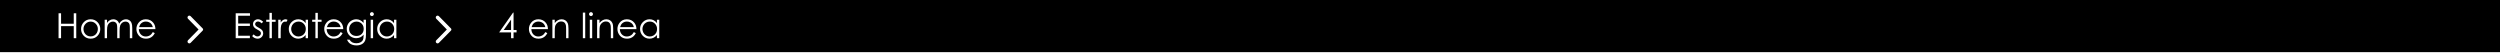
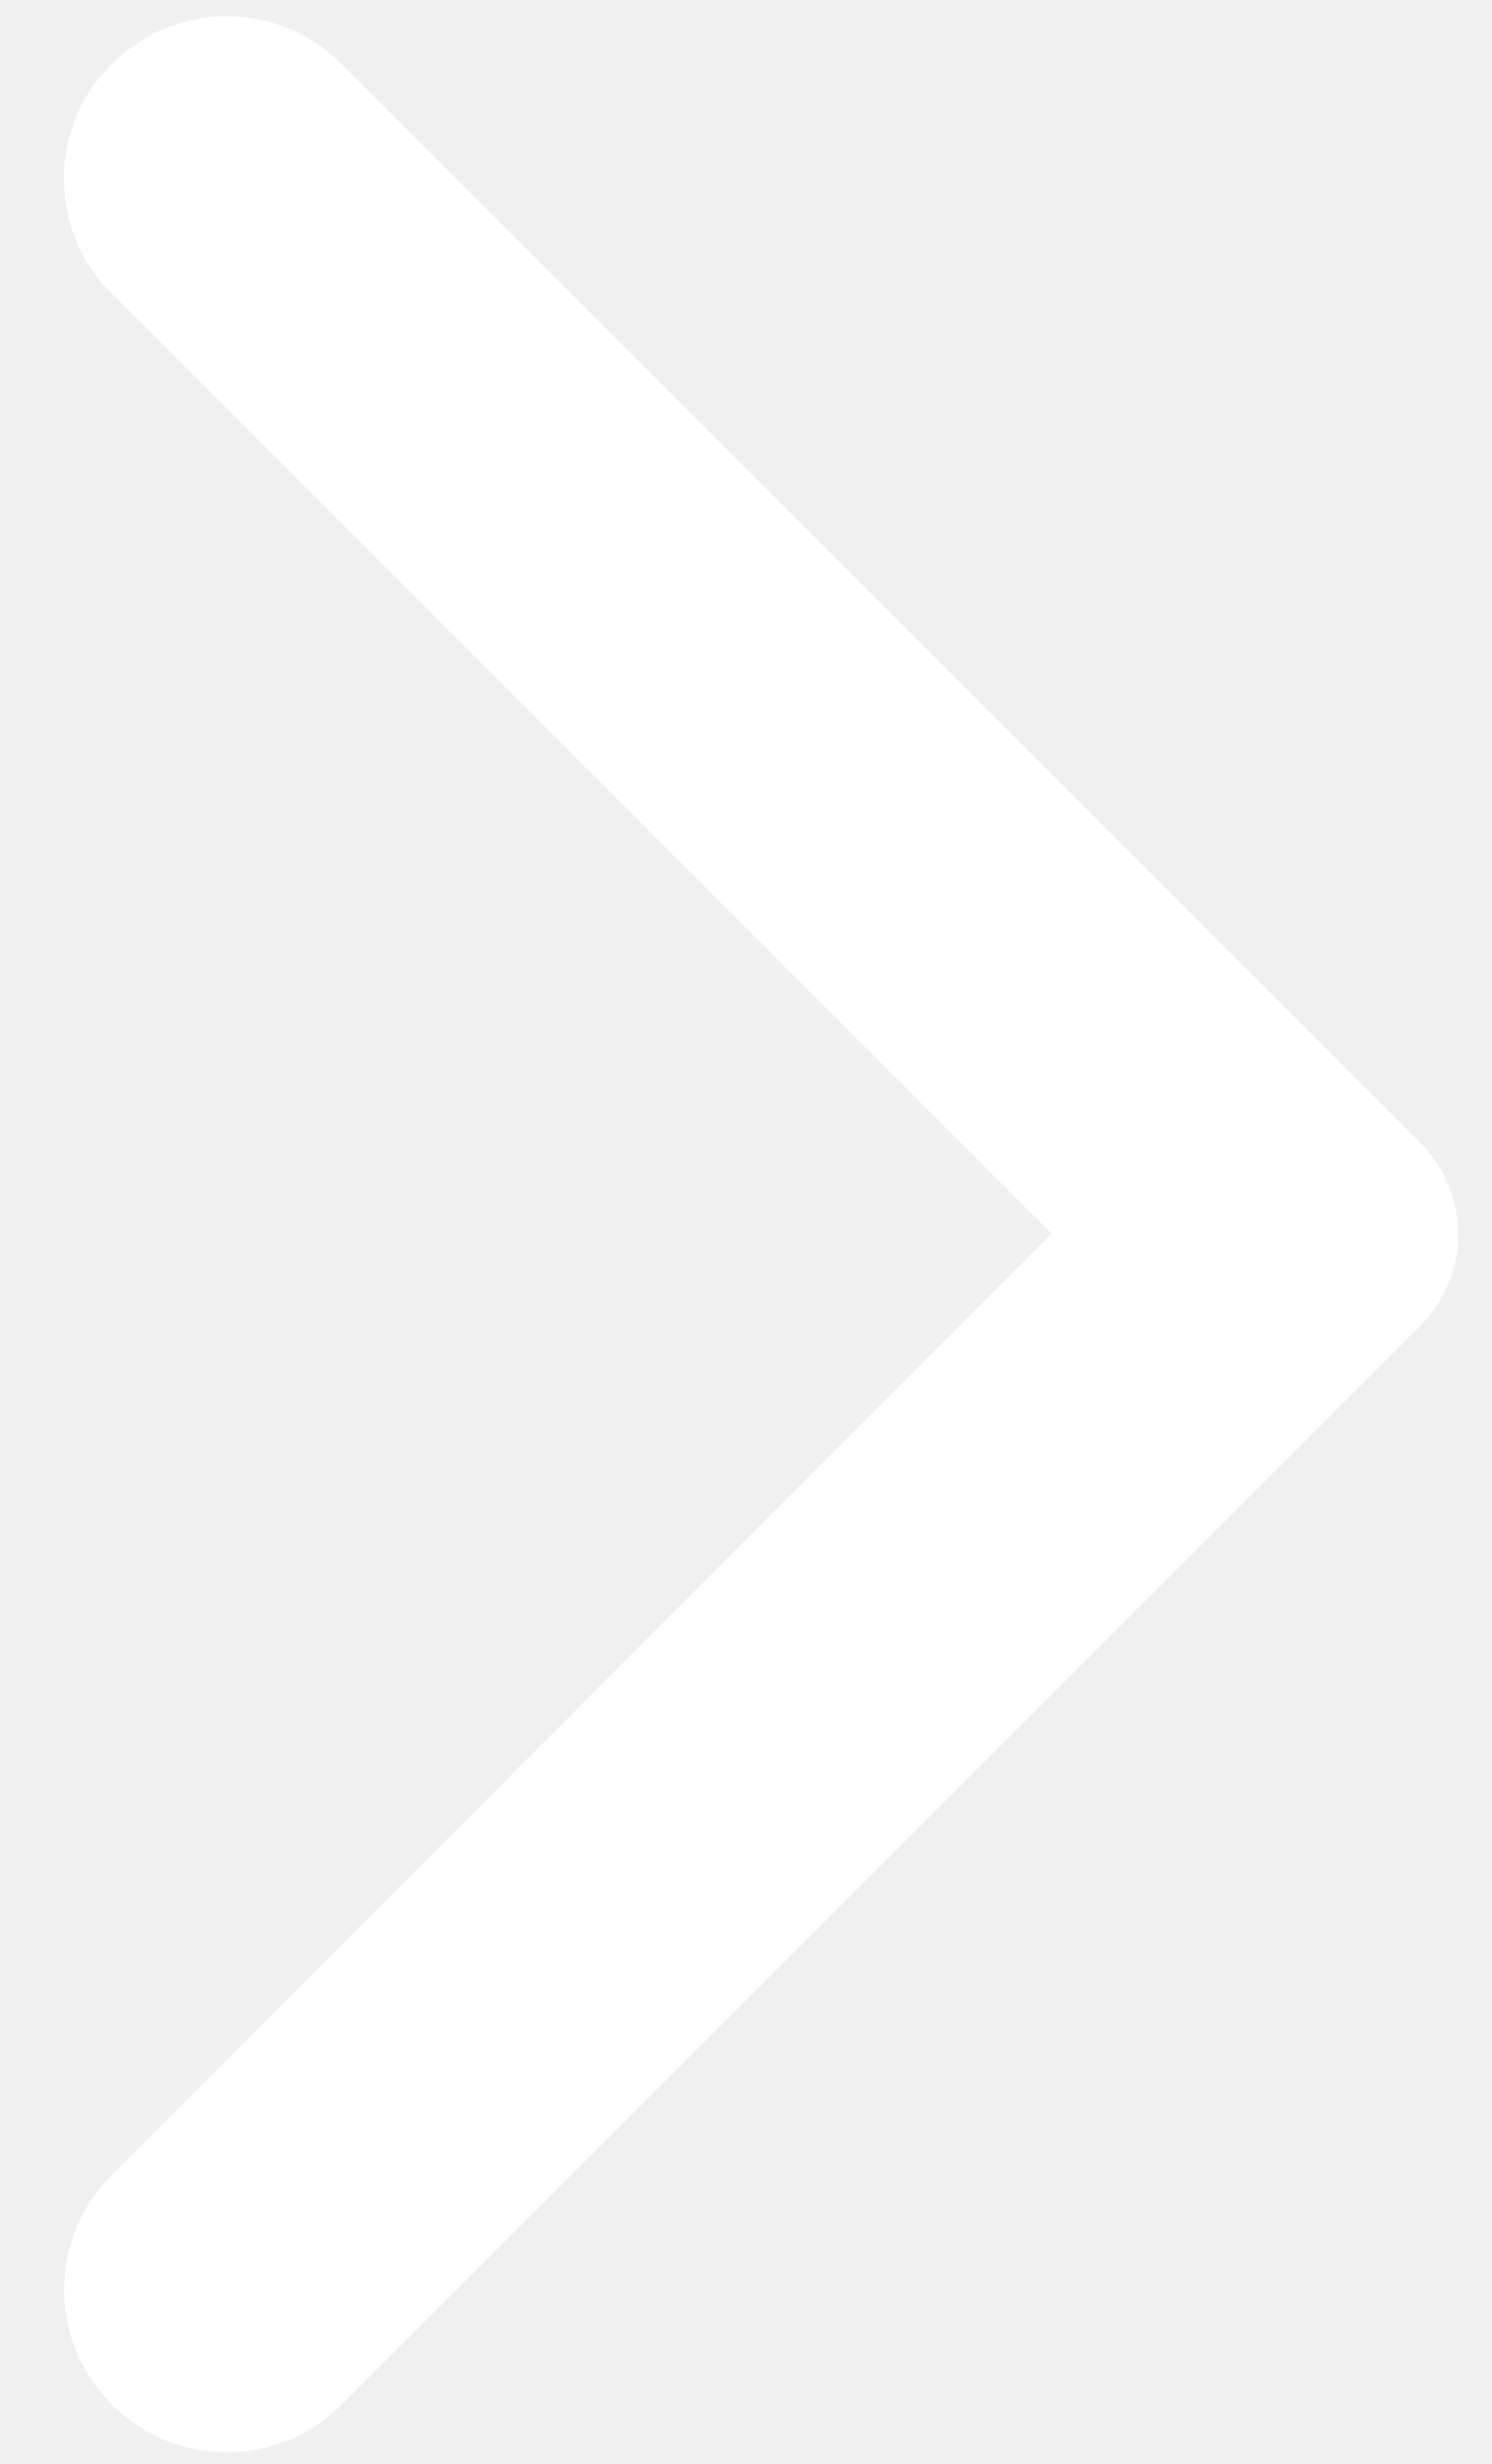
- <svg xmlns="http://www.w3.org/2000/svg" width="1440" height="30" viewBox="0 0 1440 30" fill="none">
-   <rect width="1440" height="30" fill="black" />
-   <path d="M33.728 7.635H35.174V13.66H42.478V7.635H43.924V22H42.478V15.066H35.174V22H33.728V7.635ZM52.225 11.102C53.859 11.102 55.213 11.694 56.287 12.879C57.264 13.96 57.752 15.239 57.752 16.717C57.752 18.201 57.234 19.5 56.199 20.613C55.171 21.72 53.846 22.273 52.225 22.273C50.597 22.273 49.266 21.72 48.23 20.613C47.202 19.5 46.688 18.201 46.688 16.717C46.688 15.245 47.176 13.969 48.152 12.889C49.227 11.697 50.584 11.102 52.225 11.102ZM52.225 12.44C51.092 12.44 50.118 12.859 49.305 13.699C48.491 14.539 48.084 15.555 48.084 16.746C48.084 17.514 48.27 18.23 48.641 18.895C49.012 19.559 49.513 20.073 50.145 20.438C50.776 20.796 51.469 20.975 52.225 20.975C52.98 20.975 53.673 20.796 54.305 20.438C54.936 20.073 55.438 19.559 55.809 18.895C56.18 18.23 56.365 17.514 56.365 16.746C56.365 15.555 55.955 14.539 55.135 13.699C54.321 12.859 53.351 12.44 52.225 12.44ZM60.291 11.375H61.648V13.211C62.124 12.534 62.612 12.039 63.113 11.727C63.803 11.31 64.529 11.102 65.291 11.102C65.805 11.102 66.294 11.203 66.756 11.404C67.218 11.606 67.596 11.876 67.889 12.215C68.182 12.547 68.436 13.025 68.65 13.65C69.106 12.817 69.676 12.185 70.359 11.756C71.043 11.32 71.779 11.102 72.566 11.102C73.302 11.102 73.95 11.287 74.51 11.658C75.076 12.029 75.496 12.547 75.769 13.211C76.043 13.875 76.18 14.871 76.18 16.199V22H74.783V16.199C74.783 15.06 74.702 14.279 74.539 13.855C74.376 13.426 74.096 13.081 73.699 12.82C73.309 12.56 72.84 12.43 72.293 12.43C71.629 12.43 71.02 12.625 70.467 13.016C69.92 13.406 69.519 13.927 69.266 14.578C69.012 15.229 68.885 16.316 68.885 17.84V22H67.527V16.561C67.527 15.278 67.446 14.409 67.283 13.953C67.127 13.491 66.85 13.123 66.453 12.85C66.056 12.57 65.584 12.43 65.037 12.43C64.406 12.43 63.813 12.622 63.26 13.006C62.713 13.383 62.306 13.895 62.039 14.539C61.779 15.184 61.648 16.17 61.648 17.498V22H60.291V11.375ZM88.016 18.475L89.168 19.08C88.79 19.822 88.354 20.421 87.859 20.877C87.365 21.333 86.808 21.681 86.189 21.922C85.571 22.156 84.871 22.273 84.09 22.273C82.358 22.273 81.004 21.707 80.027 20.574C79.051 19.435 78.562 18.149 78.562 16.717C78.562 15.369 78.976 14.168 79.803 13.113C80.851 11.772 82.254 11.102 84.012 11.102C85.822 11.102 87.267 11.788 88.348 13.162C89.116 14.132 89.507 15.343 89.519 16.795H79.969C79.995 18.032 80.389 19.047 81.15 19.842C81.912 20.63 82.853 21.023 83.973 21.023C84.513 21.023 85.037 20.929 85.545 20.74C86.059 20.551 86.495 20.301 86.853 19.988C87.212 19.676 87.599 19.171 88.016 18.475ZM88.016 15.613C87.833 14.884 87.566 14.301 87.215 13.865C86.87 13.429 86.411 13.078 85.838 12.81C85.265 12.544 84.663 12.41 84.031 12.41C82.99 12.41 82.094 12.745 81.346 13.416C80.799 13.904 80.385 14.637 80.106 15.613H88.016Z" fill="white" />
-   <path d="M135.758 7.635H143.99V9.051H137.193V13.543H143.932V14.949H137.193V20.584H143.932V22H135.758V7.635ZM151.588 12.537L150.709 13.445C149.98 12.736 149.267 12.381 148.57 12.381C148.128 12.381 147.747 12.527 147.428 12.82C147.115 13.113 146.959 13.455 146.959 13.846C146.959 14.191 147.089 14.52 147.35 14.832C147.61 15.151 148.157 15.525 148.99 15.955C150.006 16.482 150.696 16.99 151.061 17.479C151.419 17.973 151.598 18.53 151.598 19.148C151.598 20.021 151.292 20.76 150.68 21.365C150.068 21.971 149.303 22.273 148.385 22.273C147.773 22.273 147.187 22.14 146.627 21.873C146.074 21.606 145.615 21.238 145.25 20.77L146.109 19.793C146.806 20.581 147.545 20.975 148.326 20.975C148.873 20.975 149.339 20.799 149.723 20.447C150.107 20.096 150.299 19.682 150.299 19.207C150.299 18.816 150.172 18.468 149.918 18.162C149.664 17.863 149.091 17.485 148.199 17.029C147.242 16.535 146.591 16.046 146.246 15.565C145.901 15.083 145.729 14.533 145.729 13.914C145.729 13.107 146.002 12.436 146.549 11.902C147.102 11.368 147.799 11.102 148.639 11.102C149.615 11.102 150.598 11.58 151.588 12.537ZM155.211 7.43H156.588V11.375H158.756V12.547H156.588V22H155.211V12.547H153.346V11.375H155.211V7.43ZM160.279 11.375H161.676V12.928C162.092 12.316 162.532 11.86 162.994 11.56C163.456 11.255 163.938 11.102 164.439 11.102C164.817 11.102 165.221 11.222 165.65 11.463L164.938 12.615C164.651 12.492 164.41 12.43 164.215 12.43C163.759 12.43 163.32 12.618 162.896 12.996C162.473 13.367 162.151 13.947 161.93 14.734C161.76 15.34 161.676 16.564 161.676 18.406V22H160.279V11.375ZM177.398 11.375V22H176.051V20.174C175.478 20.87 174.833 21.395 174.117 21.746C173.408 22.098 172.63 22.273 171.783 22.273C170.279 22.273 168.993 21.73 167.926 20.643C166.865 19.549 166.334 18.221 166.334 16.658C166.334 15.128 166.871 13.82 167.945 12.732C169.02 11.645 170.312 11.102 171.822 11.102C172.695 11.102 173.482 11.287 174.186 11.658C174.895 12.029 175.517 12.586 176.051 13.328V11.375H177.398ZM171.93 12.42C171.168 12.42 170.465 12.609 169.82 12.986C169.176 13.357 168.661 13.882 168.277 14.559C167.9 15.236 167.711 15.952 167.711 16.707C167.711 17.456 167.903 18.172 168.287 18.855C168.671 19.539 169.186 20.073 169.83 20.457C170.481 20.835 171.178 21.023 171.92 21.023C172.669 21.023 173.378 20.835 174.049 20.457C174.719 20.079 175.234 19.568 175.592 18.924C175.956 18.279 176.139 17.553 176.139 16.746C176.139 15.516 175.732 14.487 174.918 13.66C174.111 12.833 173.115 12.42 171.93 12.42ZM181.676 7.43H183.053V11.375H185.221V12.547H183.053V22H181.676V12.547H179.811V11.375H181.676V7.43ZM196.207 18.475L197.359 19.08C196.982 19.822 196.546 20.421 196.051 20.877C195.556 21.333 194.999 21.681 194.381 21.922C193.762 22.156 193.062 22.273 192.281 22.273C190.549 22.273 189.195 21.707 188.219 20.574C187.242 19.435 186.754 18.149 186.754 16.717C186.754 15.369 187.167 14.168 187.994 13.113C189.042 11.772 190.445 11.102 192.203 11.102C194.013 11.102 195.458 11.788 196.539 13.162C197.307 14.132 197.698 15.343 197.711 16.795H188.16C188.186 18.032 188.58 19.047 189.342 19.842C190.104 20.63 191.044 21.023 192.164 21.023C192.704 21.023 193.229 20.929 193.736 20.74C194.251 20.551 194.687 20.301 195.045 19.988C195.403 19.676 195.79 19.171 196.207 18.475ZM196.207 15.613C196.025 14.884 195.758 14.301 195.406 13.865C195.061 13.429 194.602 13.078 194.029 12.81C193.456 12.544 192.854 12.41 192.223 12.41C191.181 12.41 190.286 12.745 189.537 13.416C188.99 13.904 188.577 14.637 188.297 15.613H196.207ZM209.42 11.375H210.797V19.842C210.797 21.333 210.667 22.423 210.406 23.113C210.048 24.09 209.426 24.842 208.541 25.369C207.656 25.896 206.591 26.16 205.348 26.16C204.436 26.16 203.616 26.03 202.887 25.77C202.164 25.516 201.575 25.171 201.119 24.734C200.663 24.305 200.243 23.673 199.859 22.84H201.344C201.747 23.543 202.268 24.064 202.906 24.402C203.544 24.741 204.335 24.91 205.279 24.91C206.21 24.91 206.995 24.734 207.633 24.383C208.277 24.038 208.736 23.602 209.01 23.074C209.283 22.547 209.42 21.697 209.42 20.525V19.979C208.906 20.63 208.277 21.131 207.535 21.482C206.793 21.828 206.005 22 205.172 22C204.195 22 203.277 21.759 202.418 21.277C201.559 20.789 200.895 20.135 200.426 19.314C199.957 18.494 199.723 17.592 199.723 16.609C199.723 15.626 199.967 14.712 200.455 13.865C200.943 13.012 201.617 12.338 202.477 11.844C203.342 11.349 204.254 11.102 205.211 11.102C206.005 11.102 206.744 11.268 207.428 11.6C208.118 11.925 208.782 12.466 209.42 13.221V11.375ZM205.387 12.42C204.612 12.42 203.893 12.609 203.229 12.986C202.564 13.357 202.044 13.875 201.666 14.539C201.288 15.197 201.1 15.909 201.1 16.678C201.1 17.843 201.49 18.807 202.271 19.568C203.053 20.33 204.065 20.711 205.309 20.711C206.565 20.711 207.574 20.333 208.336 19.578C209.104 18.823 209.488 17.83 209.488 16.6C209.488 15.799 209.312 15.086 208.961 14.461C208.609 13.829 208.111 13.331 207.467 12.967C206.822 12.602 206.129 12.42 205.387 12.42ZM214.205 7C214.518 7 214.785 7.111 215.006 7.332C215.227 7.553 215.338 7.82 215.338 8.133C215.338 8.439 215.227 8.702 215.006 8.924C214.785 9.145 214.518 9.256 214.205 9.256C213.899 9.256 213.635 9.145 213.414 8.924C213.193 8.702 213.082 8.439 213.082 8.133C213.082 7.82 213.193 7.553 213.414 7.332C213.635 7.111 213.899 7 214.205 7ZM213.521 11.375H214.898V22H213.521V11.375ZM228.316 11.375V22H226.969V20.174C226.396 20.87 225.751 21.395 225.035 21.746C224.326 22.098 223.548 22.273 222.701 22.273C221.197 22.273 219.911 21.73 218.844 20.643C217.783 19.549 217.252 18.221 217.252 16.658C217.252 15.128 217.789 13.82 218.863 12.732C219.938 11.645 221.23 11.102 222.74 11.102C223.613 11.102 224.4 11.287 225.104 11.658C225.813 12.029 226.435 12.586 226.969 13.328V11.375H228.316ZM222.848 12.42C222.086 12.42 221.383 12.609 220.738 12.986C220.094 13.357 219.579 13.882 219.195 14.559C218.818 15.236 218.629 15.952 218.629 16.707C218.629 17.456 218.821 18.172 219.205 18.855C219.589 19.539 220.104 20.073 220.748 20.457C221.399 20.835 222.096 21.023 222.838 21.023C223.587 21.023 224.296 20.835 224.967 20.457C225.637 20.079 226.152 19.568 226.51 18.924C226.874 18.279 227.057 17.553 227.057 16.746C227.057 15.516 226.65 14.487 225.836 13.66C225.029 12.833 224.033 12.42 222.848 12.42Z" fill="white" />
-   <path d="M295.516 7.273H295.809V17.283H297.547V18.66H295.809V22H294.373V18.66H287.508L295.516 7.273ZM294.373 17.283V11.297L290.145 17.283H294.373ZM314.109 18.475L315.262 19.08C314.884 19.822 314.448 20.421 313.953 20.877C313.458 21.333 312.902 21.681 312.283 21.922C311.665 22.156 310.965 22.273 310.184 22.273C308.452 22.273 307.098 21.707 306.121 20.574C305.145 19.435 304.656 18.149 304.656 16.717C304.656 15.369 305.07 14.168 305.896 13.113C306.945 11.772 308.348 11.102 310.105 11.102C311.915 11.102 313.361 11.788 314.441 13.162C315.21 14.132 315.6 15.343 315.613 16.795H306.062C306.089 18.032 306.482 19.047 307.244 19.842C308.006 20.63 308.947 21.023 310.066 21.023C310.607 21.023 311.131 20.929 311.639 20.74C312.153 20.551 312.589 20.301 312.947 19.988C313.305 19.676 313.693 19.171 314.109 18.475ZM314.109 15.613C313.927 14.884 313.66 14.301 313.309 13.865C312.964 13.429 312.505 13.078 311.932 12.81C311.359 12.544 310.757 12.41 310.125 12.41C309.083 12.41 308.188 12.745 307.439 13.416C306.893 13.904 306.479 14.637 306.199 15.613H314.109ZM318.172 11.375H319.539V13.279C320.086 12.55 320.691 12.007 321.355 11.648C322.02 11.284 322.742 11.102 323.523 11.102C324.318 11.102 325.021 11.303 325.633 11.707C326.251 12.111 326.707 12.654 327 13.338C327.293 14.021 327.439 15.086 327.439 16.531V22H326.082V16.932C326.082 15.708 326.03 14.891 325.926 14.48C325.763 13.777 325.457 13.25 325.008 12.898C324.559 12.54 323.973 12.361 323.25 12.361C322.423 12.361 321.681 12.635 321.023 13.182C320.372 13.729 319.943 14.406 319.734 15.213C319.604 15.74 319.539 16.704 319.539 18.104V22H318.172V11.375ZM335.721 7.273H337.088V22H335.721V7.273ZM340.408 7C340.721 7 340.988 7.111 341.209 7.332C341.43 7.553 341.541 7.82 341.541 8.133C341.541 8.439 341.43 8.702 341.209 8.924C340.988 9.145 340.721 9.256 340.408 9.256C340.102 9.256 339.839 9.145 339.617 8.924C339.396 8.702 339.285 8.439 339.285 8.133C339.285 7.82 339.396 7.553 339.617 7.332C339.839 7.111 340.102 7 340.408 7ZM339.725 11.375H341.102V22H339.725V11.375ZM343.934 11.375H345.301V13.279C345.848 12.55 346.453 12.007 347.117 11.648C347.781 11.284 348.504 11.102 349.285 11.102C350.079 11.102 350.783 11.303 351.395 11.707C352.013 12.111 352.469 12.654 352.762 13.338C353.055 14.021 353.201 15.086 353.201 16.531V22H351.844V16.932C351.844 15.708 351.792 14.891 351.688 14.48C351.525 13.777 351.219 13.25 350.77 12.898C350.32 12.54 349.734 12.361 349.012 12.361C348.185 12.361 347.443 12.635 346.785 13.182C346.134 13.729 345.704 14.406 345.496 15.213C345.366 15.74 345.301 16.704 345.301 18.104V22H343.934V11.375ZM365.086 18.475L366.238 19.08C365.861 19.822 365.424 20.421 364.93 20.877C364.435 21.333 363.878 21.681 363.26 21.922C362.641 22.156 361.941 22.273 361.16 22.273C359.428 22.273 358.074 21.707 357.098 20.574C356.121 19.435 355.633 18.149 355.633 16.717C355.633 15.369 356.046 14.168 356.873 13.113C357.921 11.772 359.324 11.102 361.082 11.102C362.892 11.102 364.337 11.788 365.418 13.162C366.186 14.132 366.577 15.343 366.59 16.795H357.039C357.065 18.032 357.459 19.047 358.221 19.842C358.982 20.63 359.923 21.023 361.043 21.023C361.583 21.023 362.107 20.929 362.615 20.74C363.13 20.551 363.566 20.301 363.924 19.988C364.282 19.676 364.669 19.171 365.086 18.475ZM365.086 15.613C364.904 14.884 364.637 14.301 364.285 13.865C363.94 13.429 363.481 13.078 362.908 12.81C362.335 12.544 361.733 12.41 361.102 12.41C360.06 12.41 359.165 12.745 358.416 13.416C357.869 13.904 357.456 14.637 357.176 15.613H365.086ZM379.734 11.375V22H378.387V20.174C377.814 20.87 377.169 21.395 376.453 21.746C375.743 22.098 374.965 22.273 374.119 22.273C372.615 22.273 371.329 21.73 370.262 20.643C369.201 19.549 368.67 18.221 368.67 16.658C368.67 15.128 369.207 13.82 370.281 12.732C371.355 11.645 372.648 11.102 374.158 11.102C375.031 11.102 375.818 11.287 376.521 11.658C377.231 12.029 377.853 12.586 378.387 13.328V11.375H379.734ZM374.266 12.42C373.504 12.42 372.801 12.609 372.156 12.986C371.512 13.357 370.997 13.882 370.613 14.559C370.236 15.236 370.047 15.952 370.047 16.707C370.047 17.456 370.239 18.172 370.623 18.855C371.007 19.539 371.521 20.073 372.166 20.457C372.817 20.835 373.514 21.023 374.256 21.023C375.005 21.023 375.714 20.835 376.385 20.457C377.055 20.079 377.57 19.568 377.928 18.924C378.292 18.279 378.475 17.553 378.475 16.746C378.475 15.516 378.068 14.487 377.254 13.66C376.447 12.833 375.451 12.42 374.266 12.42Z" fill="white" />
-   <path d="M108.309 9.313C108.72 8.896 109.381 8.896 109.792 9.313L116.755 16.399C117.082 16.731 117.082 17.269 116.755 17.601L109.792 24.687C109.381 25.105 108.72 25.105 108.309 24.687C107.898 24.269 107.898 23.595 108.309 23.177L114.375 16.996L108.301 10.814C107.898 10.405 107.898 9.723 108.309 9.313Z" fill="white" />
-   <path d="M251.309 9.313C251.72 8.896 252.381 8.896 252.792 9.313L259.755 16.399C260.082 16.731 260.082 17.269 259.755 17.601L252.792 24.687C252.381 25.105 251.72 25.105 251.309 24.687C250.898 24.269 250.898 23.595 251.309 23.177L257.375 16.996L251.301 10.814C250.898 10.405 250.898 9.723 251.309 9.313Z" fill="white" />
+ <svg xmlns="http://www.w3.org/2000/svg" width="23" height="38" viewBox="0 0 23 38" fill="none">
+   <path d="M1.725 0.986C2.706 0.005 4.288 0.005 5.269 0.986L21.906 17.624C22.687 18.404 22.687 19.666 21.906 20.447L5.269 37.084C4.288 38.065 2.706 38.065 1.725 37.084C0.744 36.103 0.744 34.521 1.725 33.54L16.221 19.025L1.705 4.51C0.744 3.549 0.744 1.947 1.725 0.986Z" fill="white" />
</svg>
